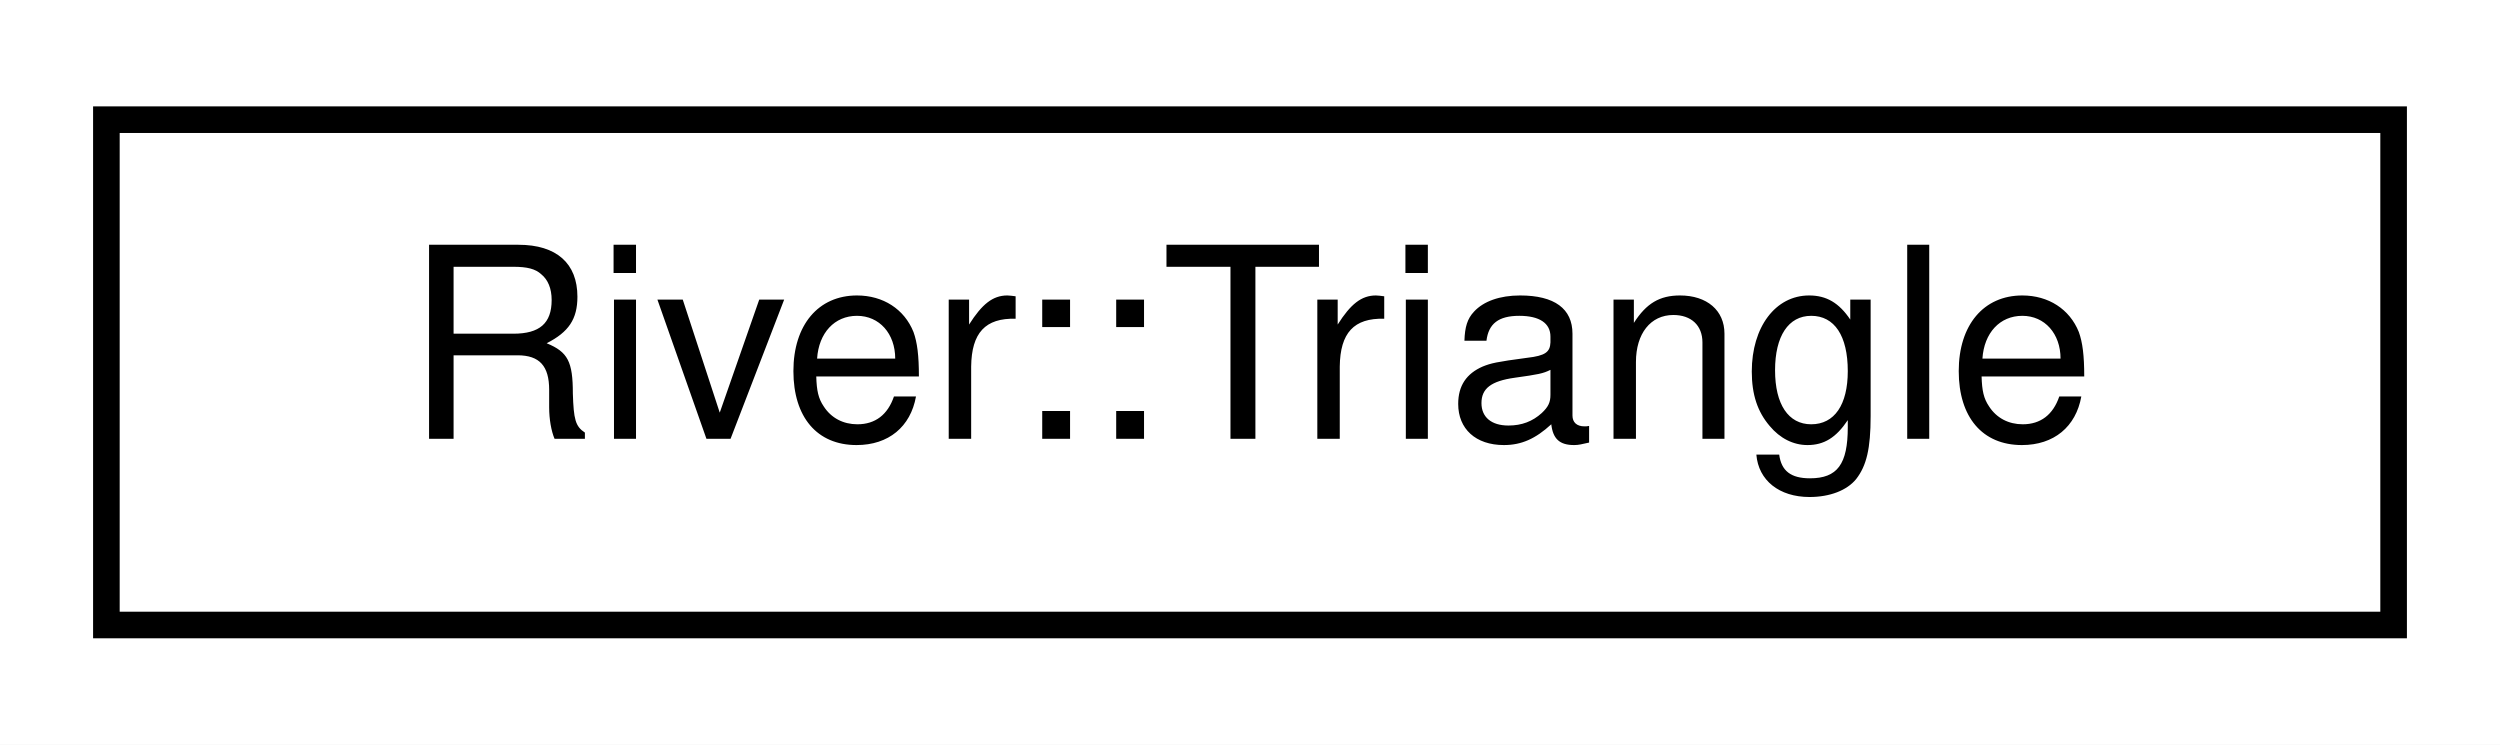
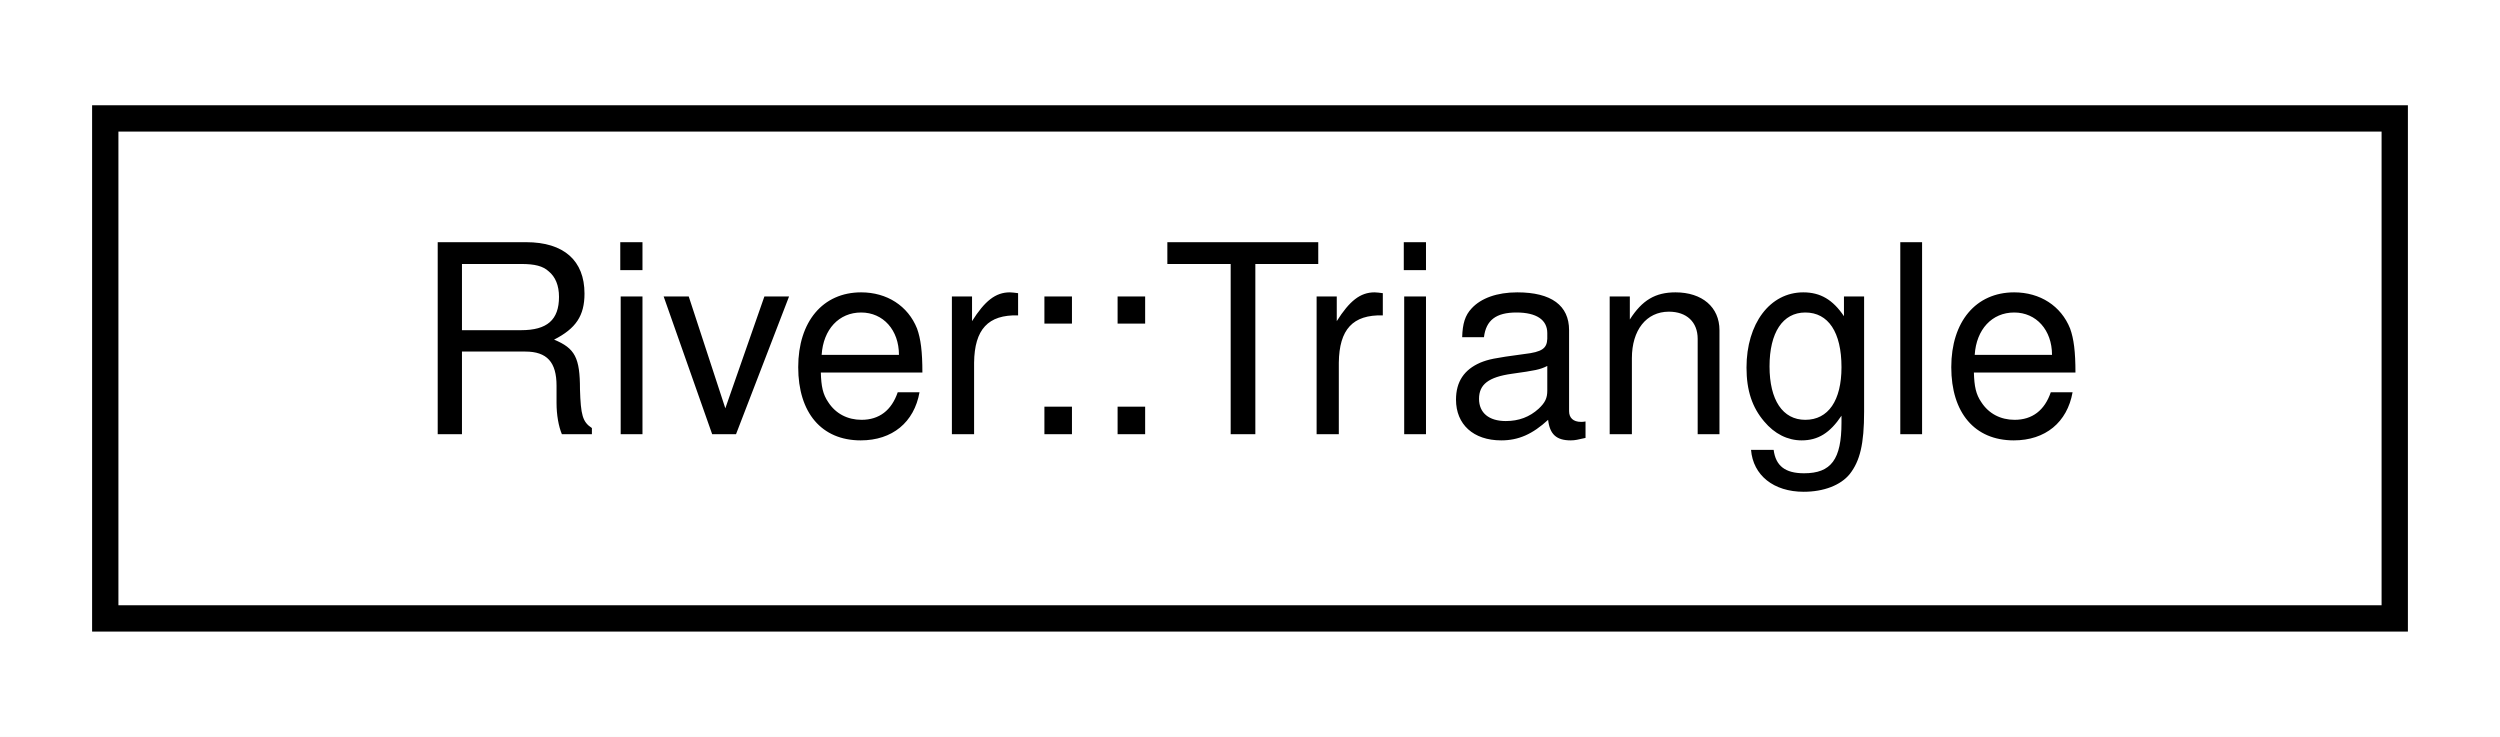
- <svg xmlns="http://www.w3.org/2000/svg" xmlns:xlink="http://www.w3.org/1999/xlink" width="94pt" height="28pt" viewBox="0.00 0.00 94.00 28.00">
+ <svg xmlns="http://www.w3.org/2000/svg" xmlns:xlink="http://www.w3.org/1999/xlink" width="95pt" height="28pt" viewBox="0.00 0.00 95.00 28.00">
  <g id="graph0" class="graph" transform="scale(1 1) rotate(0) translate(4 24)">
-     <polygon fill="#ffffff" stroke="transparent" points="-4,4 -4,-24 90,-24 90,4 -4,4" />
+     <polygon fill="white" stroke="transparent" points="-4,4 -4,-24 91,-24 91,4 -4,4" />
    <g id="node1" class="node">
      <g id="a_node1">
-         <a xlink:href="classRiver_1_1Triangle.html" target="_top" xlink:title="Traingle mesh geneartion tool wrapper. ">
-           <polygon fill="#ffffff" stroke="#000000" points="0,-.5 0,-19.5 86,-19.5 86,-.5 0,-.5" />
-           <text text-anchor="middle" x="43" y="-7.5" font-family="Helvetica,sans-Serif" font-size="10.00" fill="#000000">River::Triangle</text>
+         <a xlink:href="classRiver_1_1Triangle.html" target="_top" xlink:title="Traingle mesh geneartion tool wrapper.">
+           <polygon fill="white" stroke="black" points="0,-0.5 0,-19.5 87,-19.5 87,-0.5 0,-0.5" />
+           <text text-anchor="middle" x="43.5" y="-7.5" font-family="Helvetica,sans-Serif" font-size="10.00">River::Triangle</text>
        </a>
      </g>
    </g>
  </g>
</svg>
